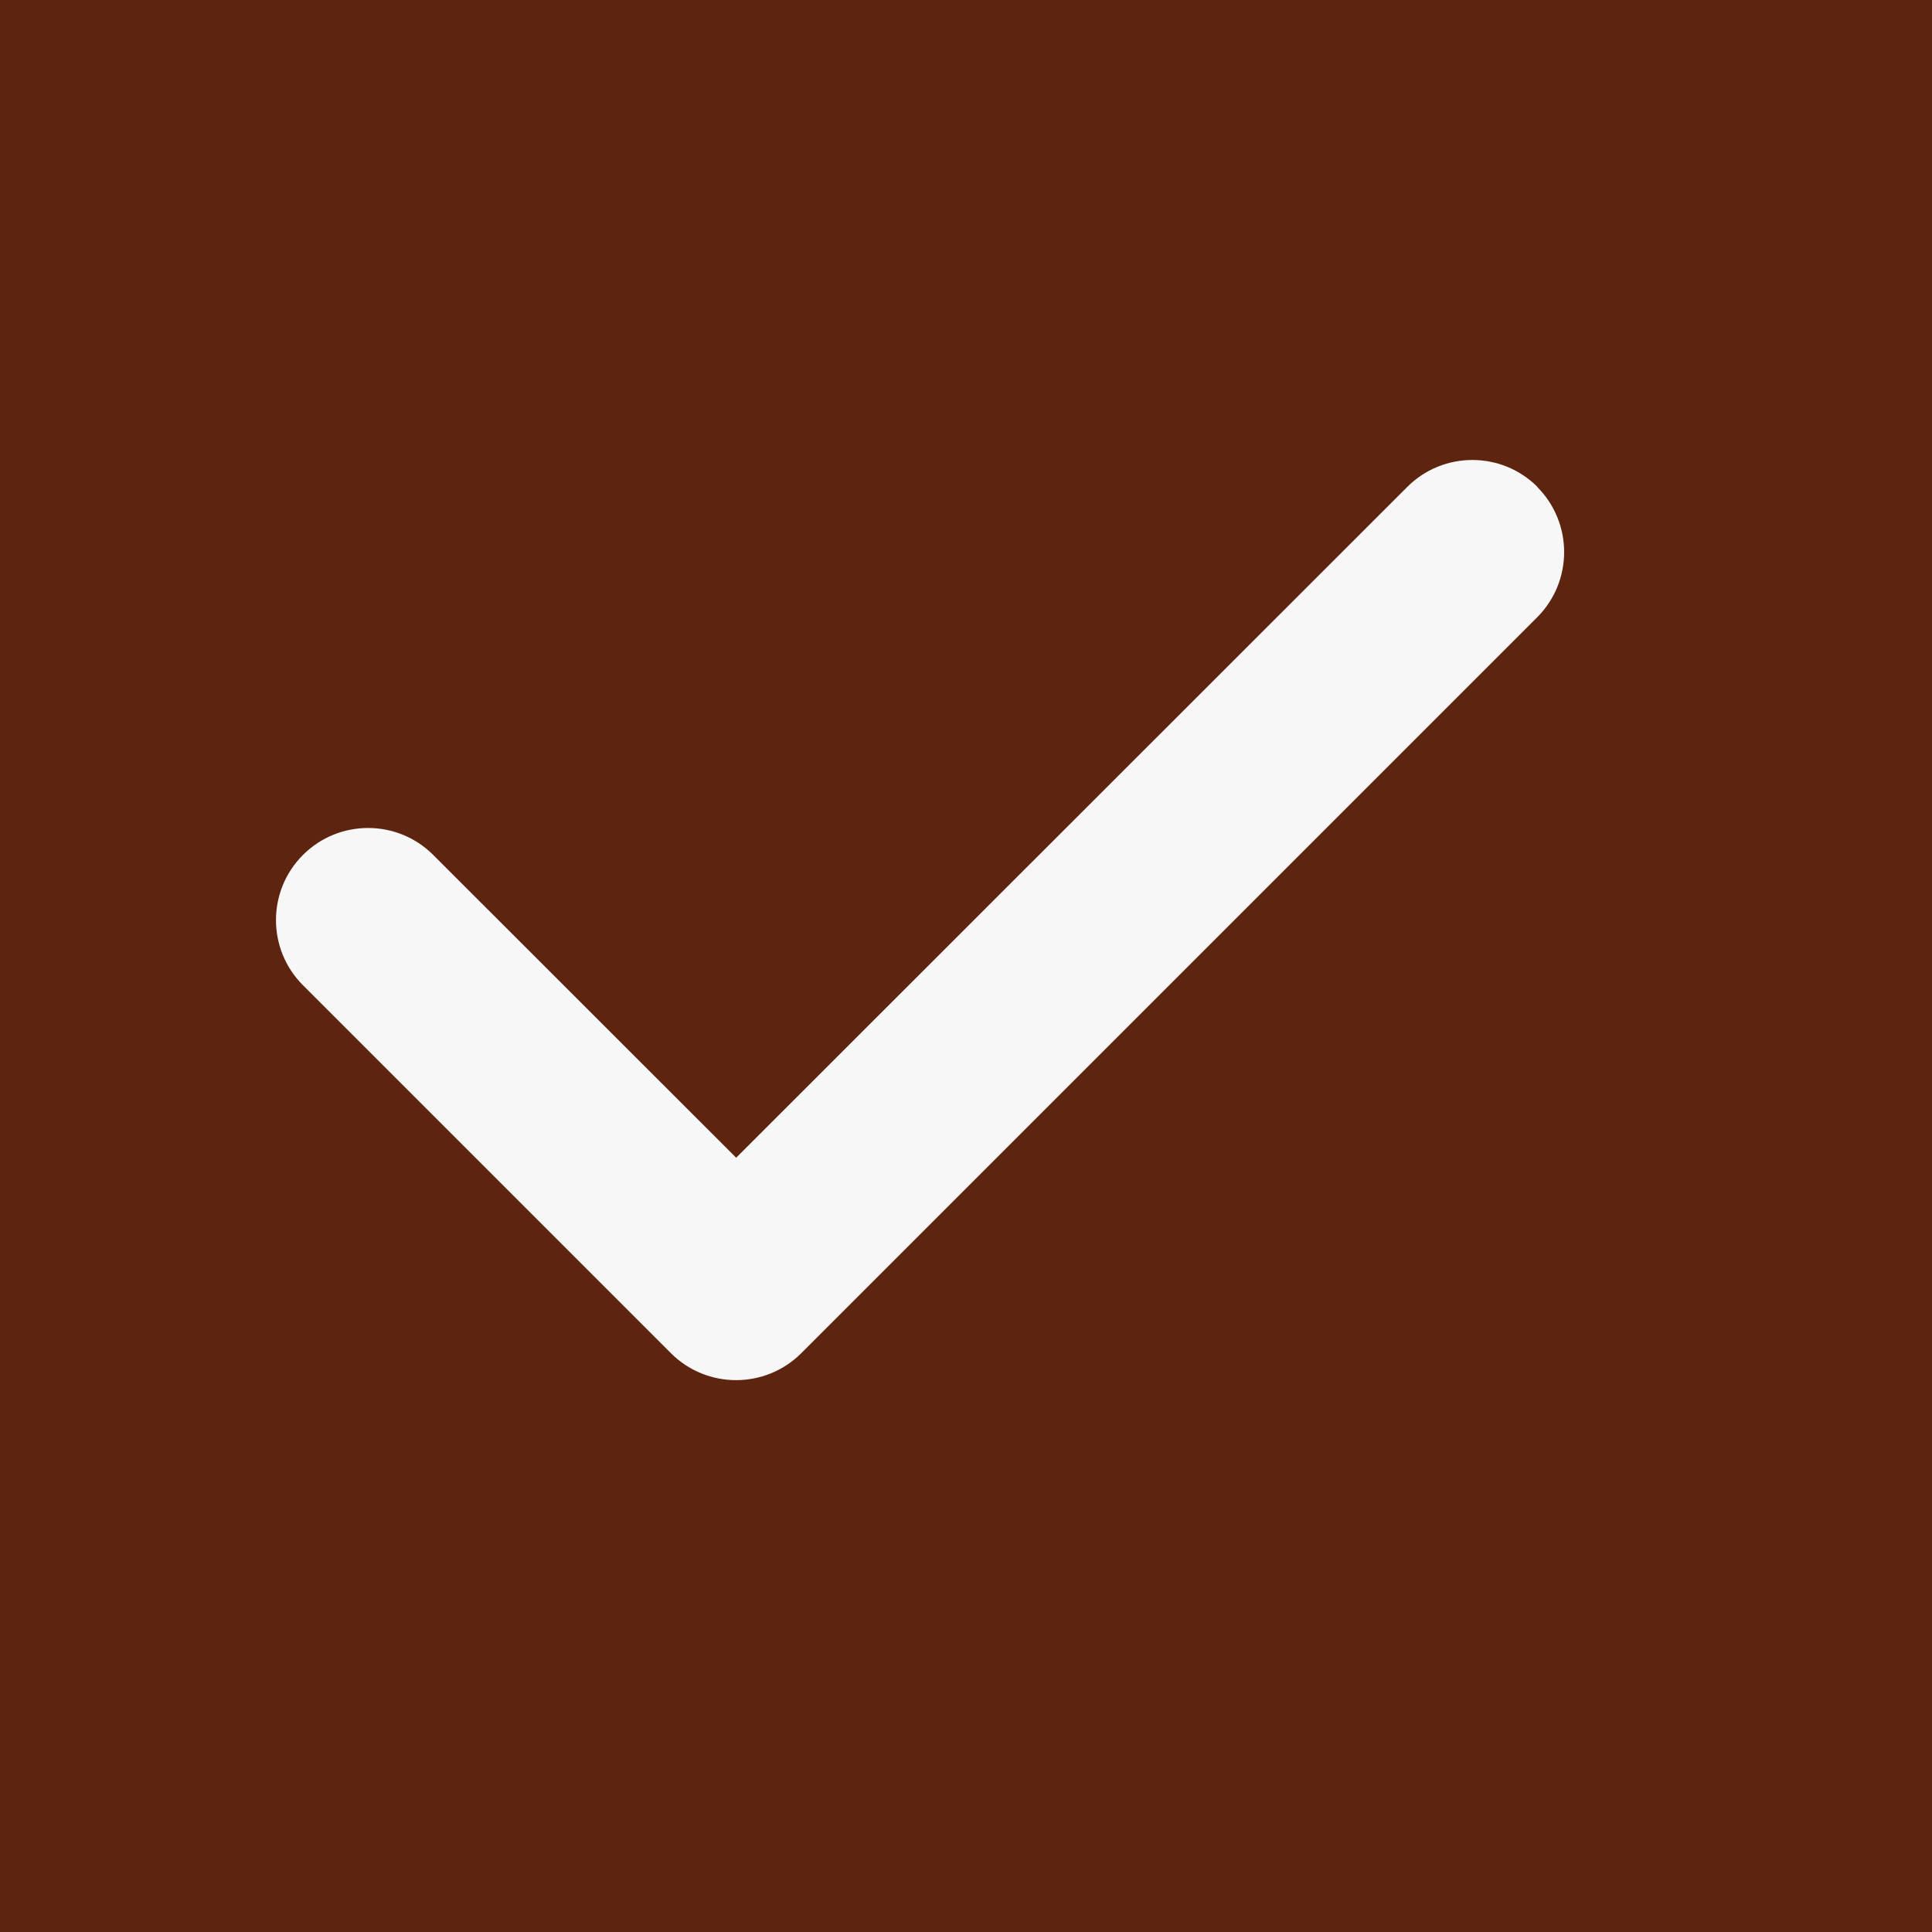
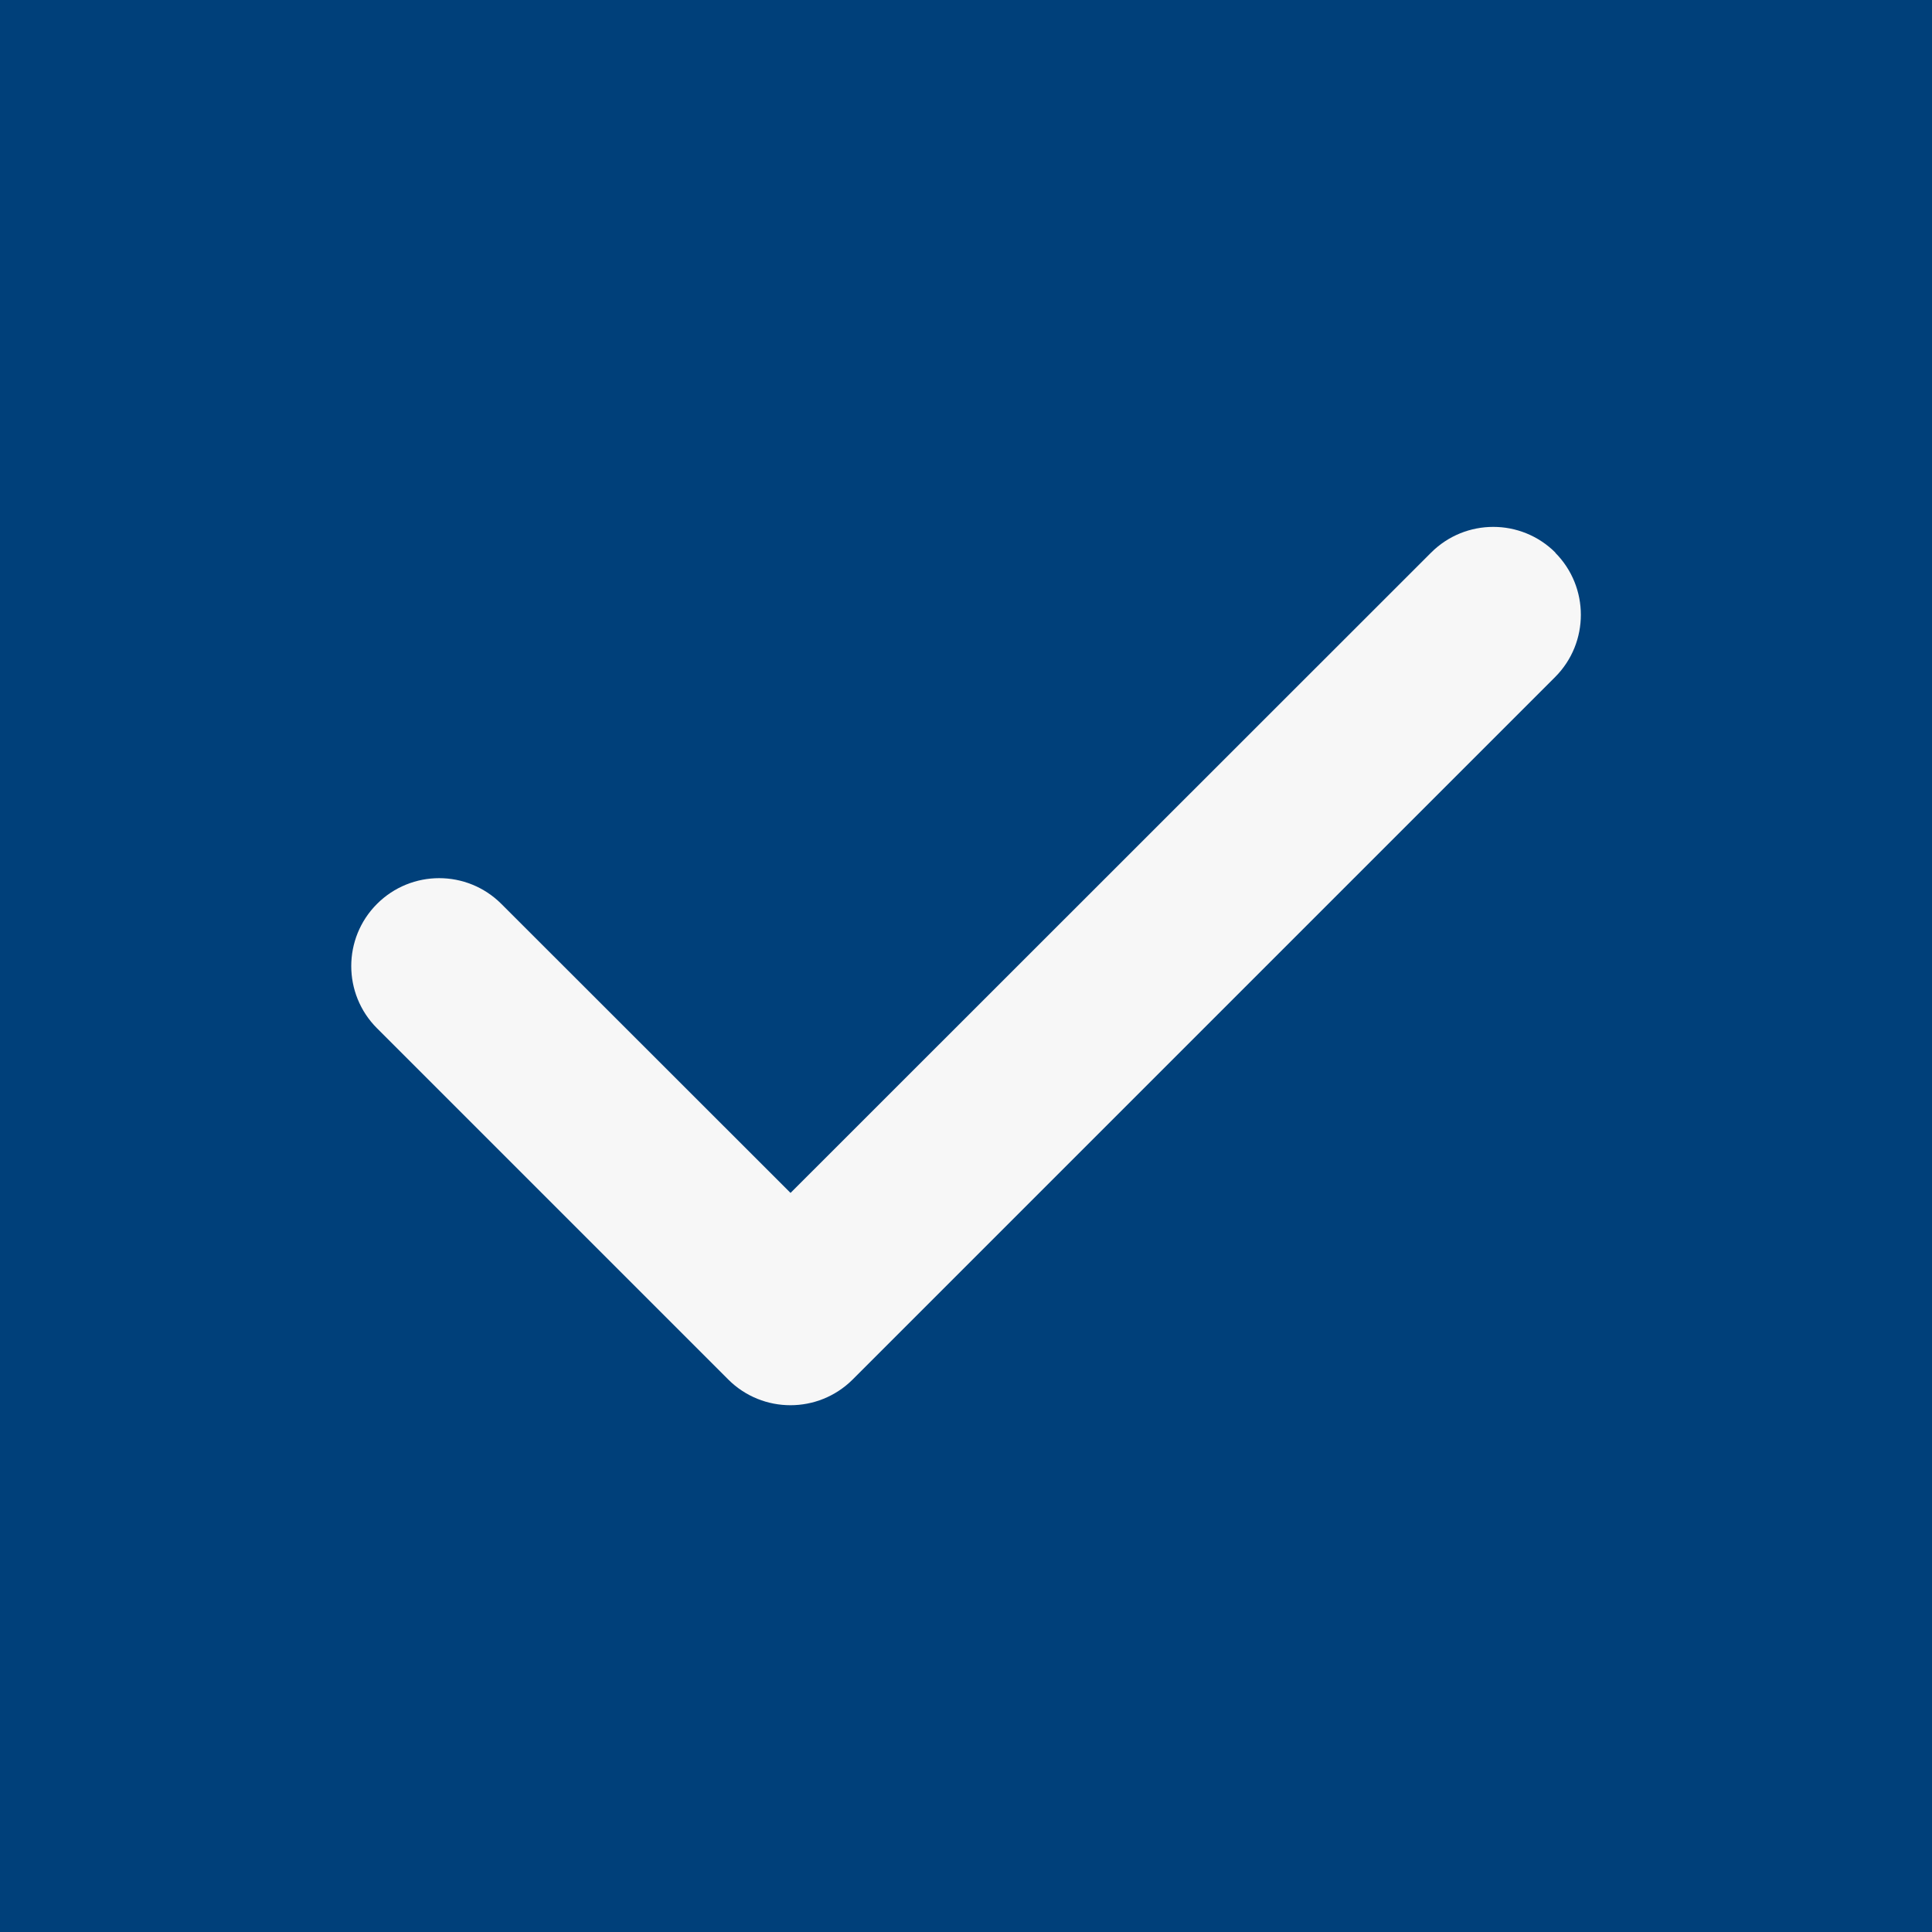
- <svg xmlns="http://www.w3.org/2000/svg" width="21" height="21" viewBox="0 0 21 21" fill="none">
-   <rect x="0.5" y="0.5" width="20" height="20" fill="#5D2510" stroke="#5D2510" />
-   <path d="M16.709 5.293C17.099 5.684 17.099 6.318 16.709 6.709L8.709 14.709C8.318 15.099 7.684 15.099 7.293 14.709L3.293 10.709C2.902 10.318 2.902 9.684 3.293 9.293C3.684 8.902 4.318 8.902 4.709 9.293L8.002 12.584L15.296 5.293C15.687 4.902 16.321 4.902 16.712 5.293H16.709Z" fill="#F7F7F7" />
+ <svg xmlns="http://www.w3.org/2000/svg" width="22" height="22" viewBox="0 0 22 22" fill="none">
+   <rect x="0.5" y="0.5" width="21" height="21" fill="#00407A" stroke="#00407A" />
+   <path d="M17.709 6.293C18.099 6.684 18.099 7.318 17.709 7.709L9.709 15.709C9.318 16.099 8.684 16.099 8.293 15.709L4.293 11.709C3.902 11.318 3.902 10.684 4.293 10.293C4.684 9.902 5.318 9.902 5.709 10.293L9.002 13.584L16.296 6.293C16.687 5.902 17.321 5.902 17.712 6.293H17.709Z" fill="#F7F7F7" />
</svg>
